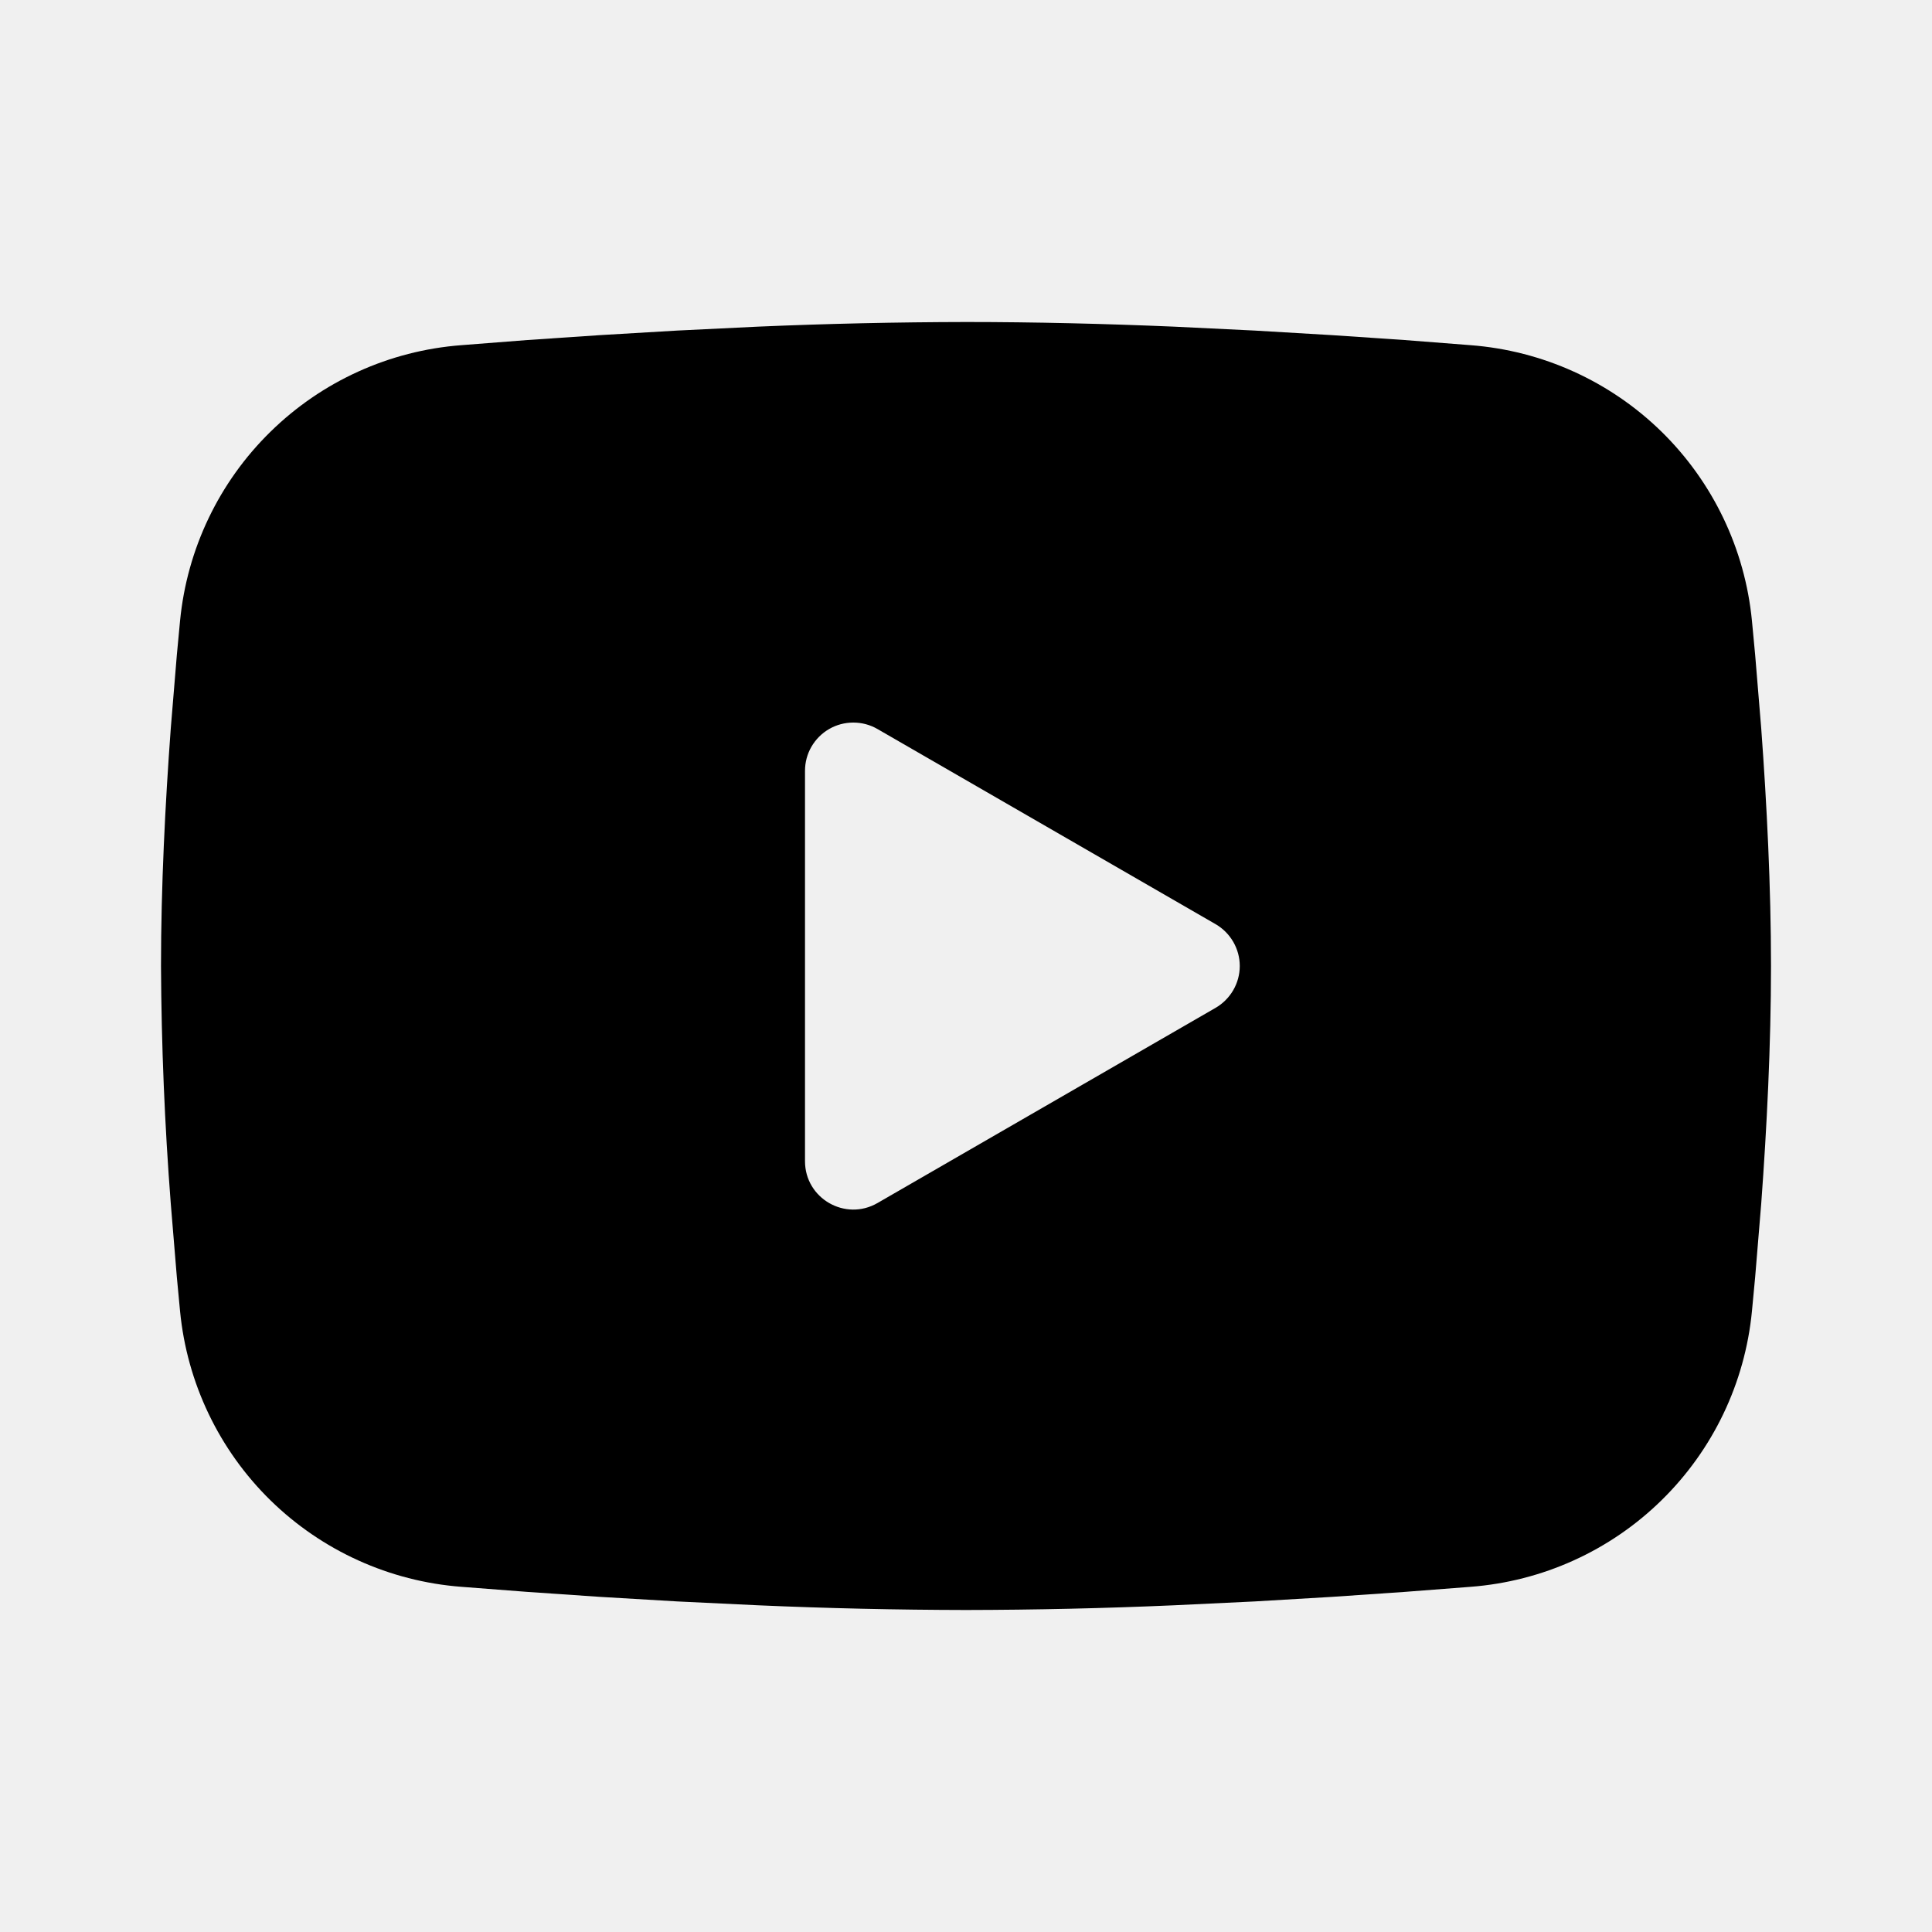
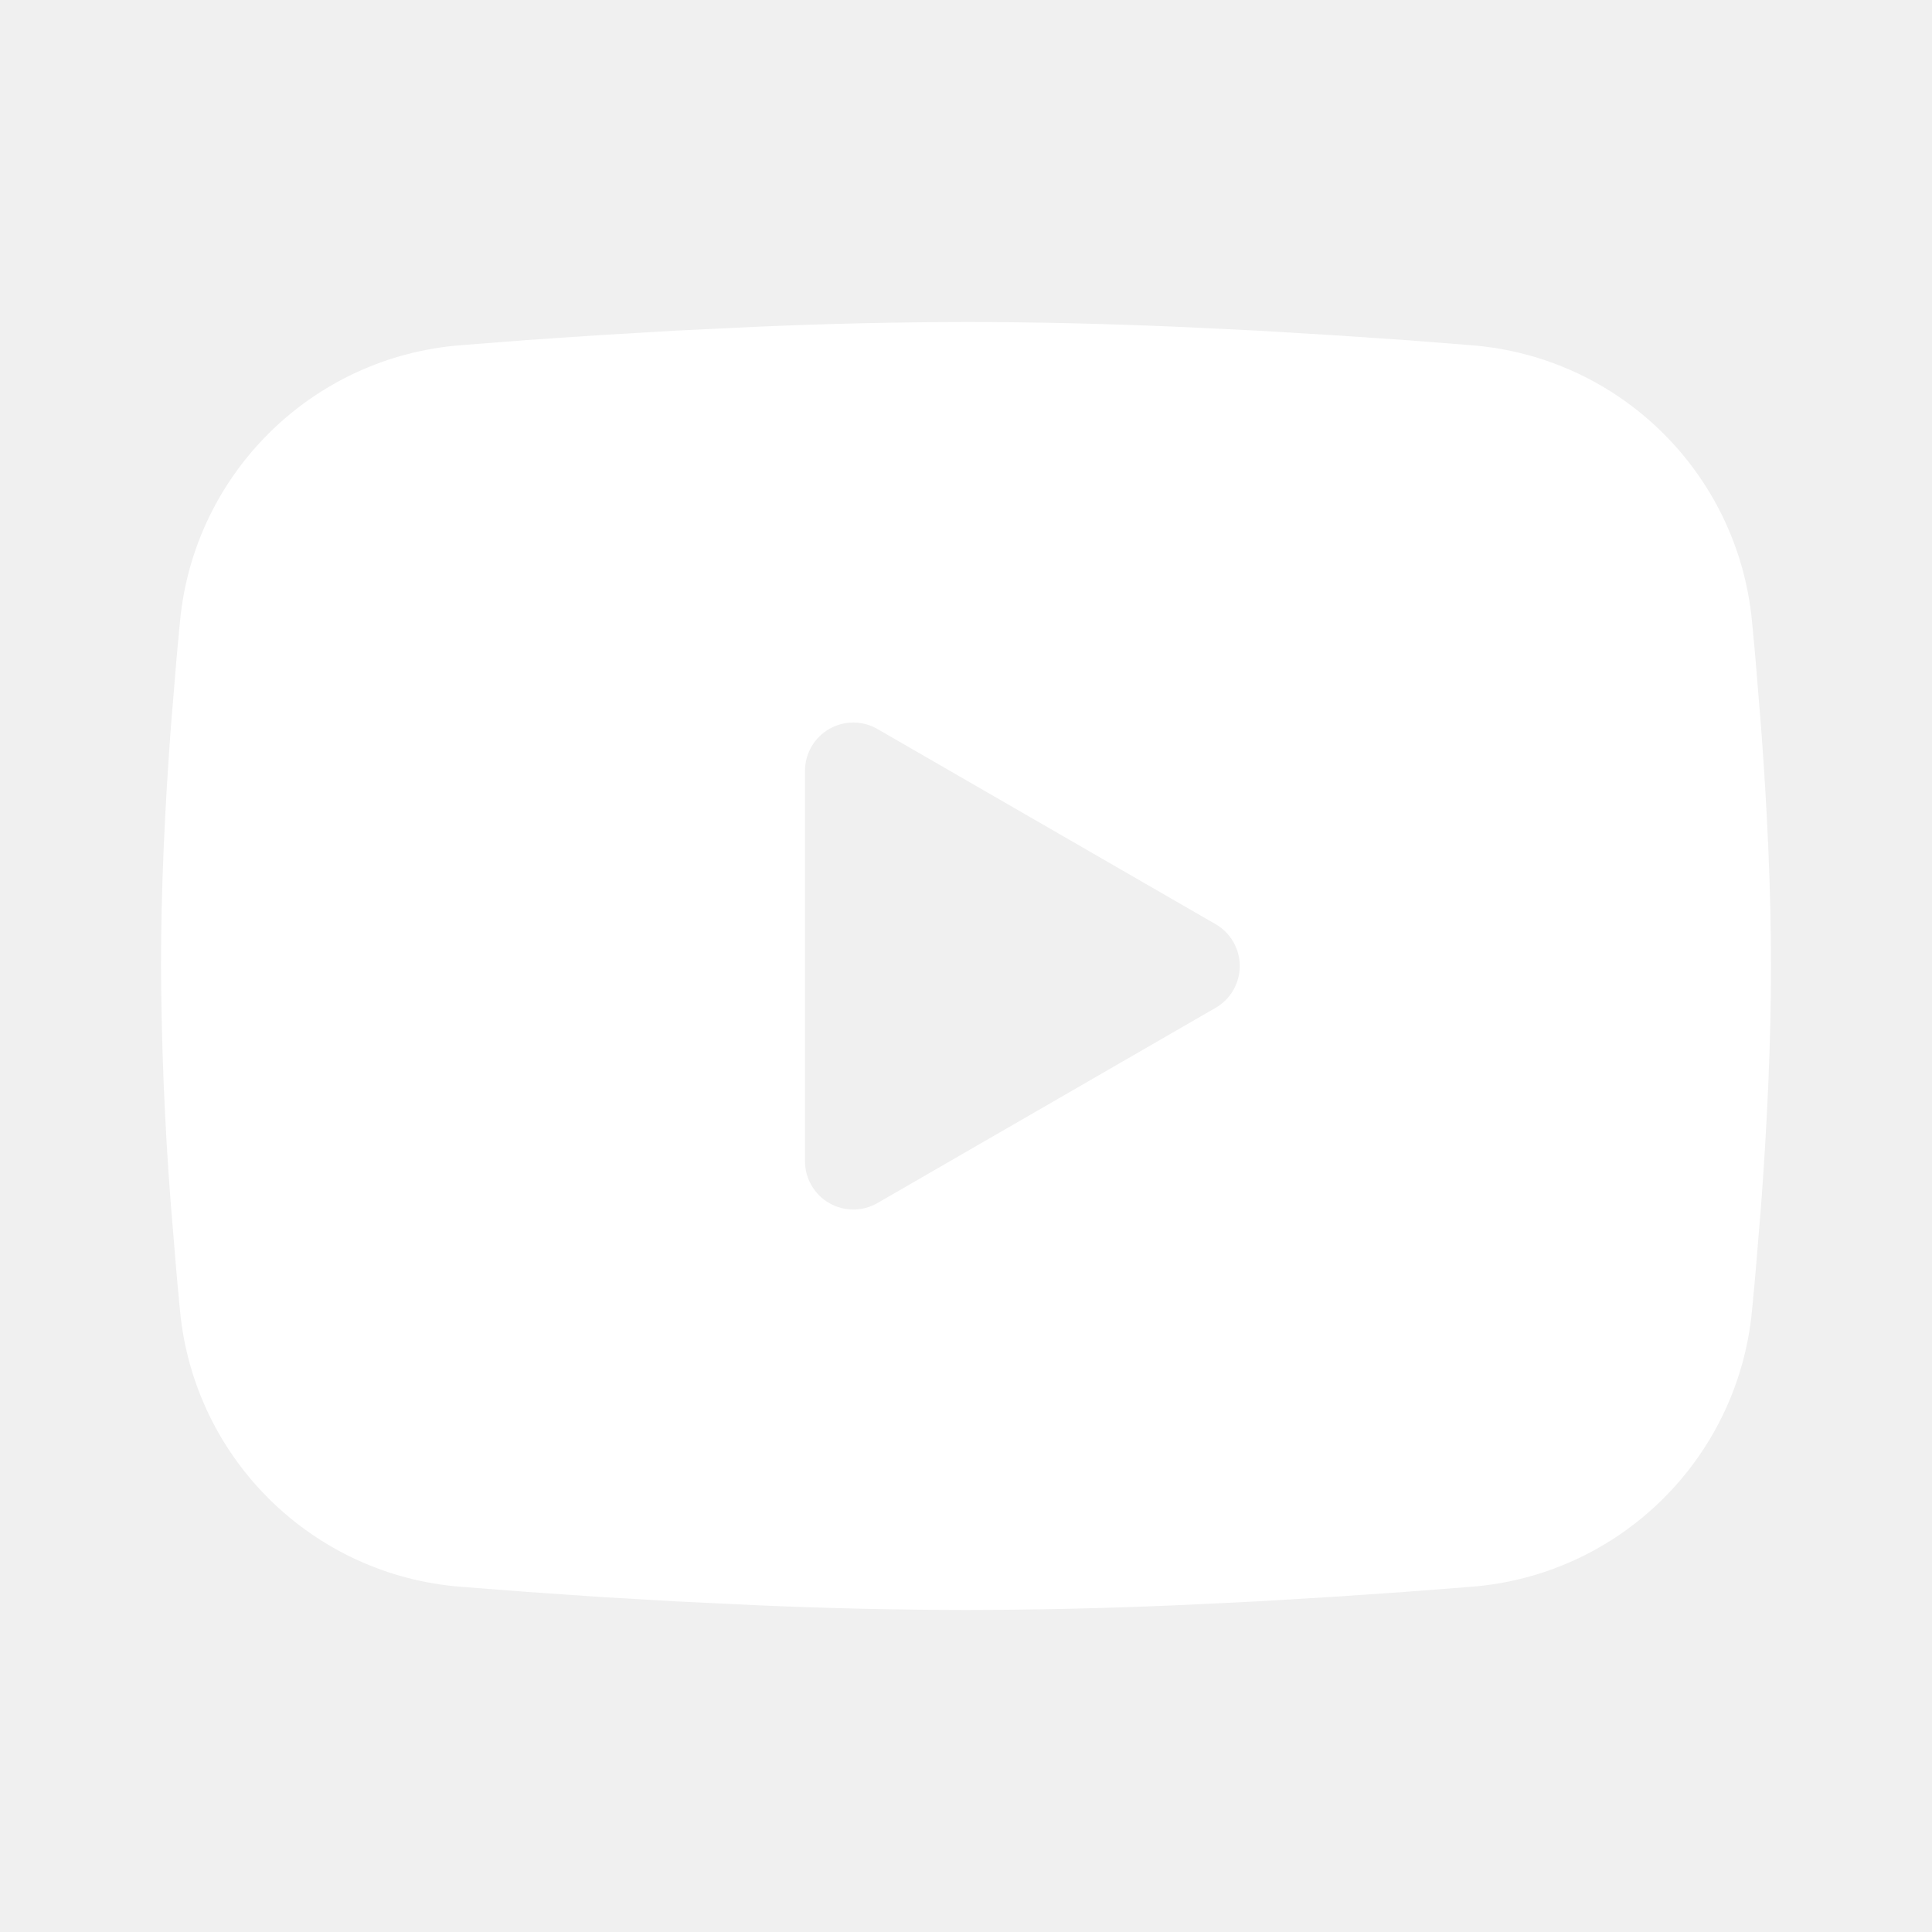
- <svg xmlns="http://www.w3.org/2000/svg" width="30" height="30" viewBox="0 0 30 30" fill="none">
-   <g clip-path="url(#clip0_126_2481)">
-     <path fill-rule="evenodd" clip-rule="evenodd" d="M15 5C16.069 5 17.165 5.027 18.227 5.072L19.483 5.133L20.684 5.204L21.809 5.28L22.836 5.36C23.951 5.445 25.001 5.921 25.8 6.703C26.599 7.486 27.096 8.525 27.204 9.639L27.254 10.17L27.348 11.307C27.435 12.486 27.5 13.771 27.5 15C27.5 16.229 27.435 17.514 27.348 18.692L27.254 19.83L27.204 20.361C27.096 21.475 26.599 22.514 25.799 23.297C25 24.08 23.951 24.555 22.835 24.64L21.81 24.719L20.685 24.796L19.483 24.867L18.227 24.927C17.152 24.974 16.076 24.998 15 25C13.924 24.998 12.848 24.974 11.773 24.927L10.518 24.867L9.316 24.796L8.191 24.719L7.164 24.64C6.049 24.555 4.999 24.079 4.2 23.297C3.401 22.514 2.904 21.474 2.796 20.361L2.746 19.83L2.652 18.692C2.557 17.464 2.506 16.232 2.5 15C2.5 13.771 2.565 12.486 2.652 11.307L2.746 10.17L2.796 9.639C2.904 8.526 3.401 7.486 4.2 6.704C4.998 5.921 6.047 5.445 7.162 5.36L8.189 5.28L9.314 5.204L10.516 5.133L11.771 5.072C12.847 5.026 13.923 5.002 15 5ZM12.5 11.969V18.031C12.5 18.609 13.125 18.969 13.625 18.681L18.875 15.65C18.989 15.584 19.084 15.489 19.15 15.375C19.216 15.261 19.251 15.132 19.251 15C19.251 14.868 19.216 14.739 19.15 14.625C19.084 14.511 18.989 14.416 18.875 14.35L13.625 11.32C13.511 11.254 13.382 11.22 13.25 11.22C13.118 11.22 12.989 11.254 12.875 11.32C12.761 11.386 12.666 11.481 12.6 11.595C12.534 11.709 12.5 11.838 12.5 11.97V11.969Z" fill="black" />
+ <svg xmlns="http://www.w3.org/2000/svg" width="30" height="30" fill="none" viewBox="0 0 30 30">
+   <g clip-path="url(#a)">
+     <path fill="#fff" fill-rule="evenodd" d="M15 5c1.069 0 2.165.027 3.227.072l1.256.06 1.2.072 1.126.076 1.027.08a4.75 4.75 0 0 1 4.368 4.279l.05.531.093 1.137c.088 1.18.153 2.464.153 3.693s-.065 2.514-.152 3.692l-.094 1.138-.05.531a4.75 4.75 0 0 1-4.369 4.279l-1.025.079-1.125.077-1.202.072-1.256.06c-1.075.046-2.15.07-3.227.072a77.534 77.534 0 0 1-3.227-.073l-1.255-.06-1.202-.07-1.125-.078-1.027-.079a4.75 4.75 0 0 1-4.368-4.279l-.05-.531-.094-1.137A51.246 51.246 0 0 1 2.5 15c0-1.229.065-2.514.152-3.693l.094-1.137.05-.531A4.75 4.75 0 0 1 7.162 5.36l1.027-.08 1.125-.076 1.202-.071 1.255-.06A77.514 77.514 0 0 1 15 5Zm-2.5 6.969v6.062a.75.75 0 0 0 1.125.65l5.25-3.031a.75.75 0 0 0 0-1.3l-5.25-3.03a.75.75 0 0 0-1.125.65v-.001Z" clip-rule="evenodd" />
  </g>
  <defs>
-     <clipPath id="clip0_126_2481">
-       <rect width="30" height="30" fill="white" />
+     <clipPath id="a">
+       <path fill="#fff" d="M0 0h30v30H0z" />
    </clipPath>
  </defs>
</svg>
